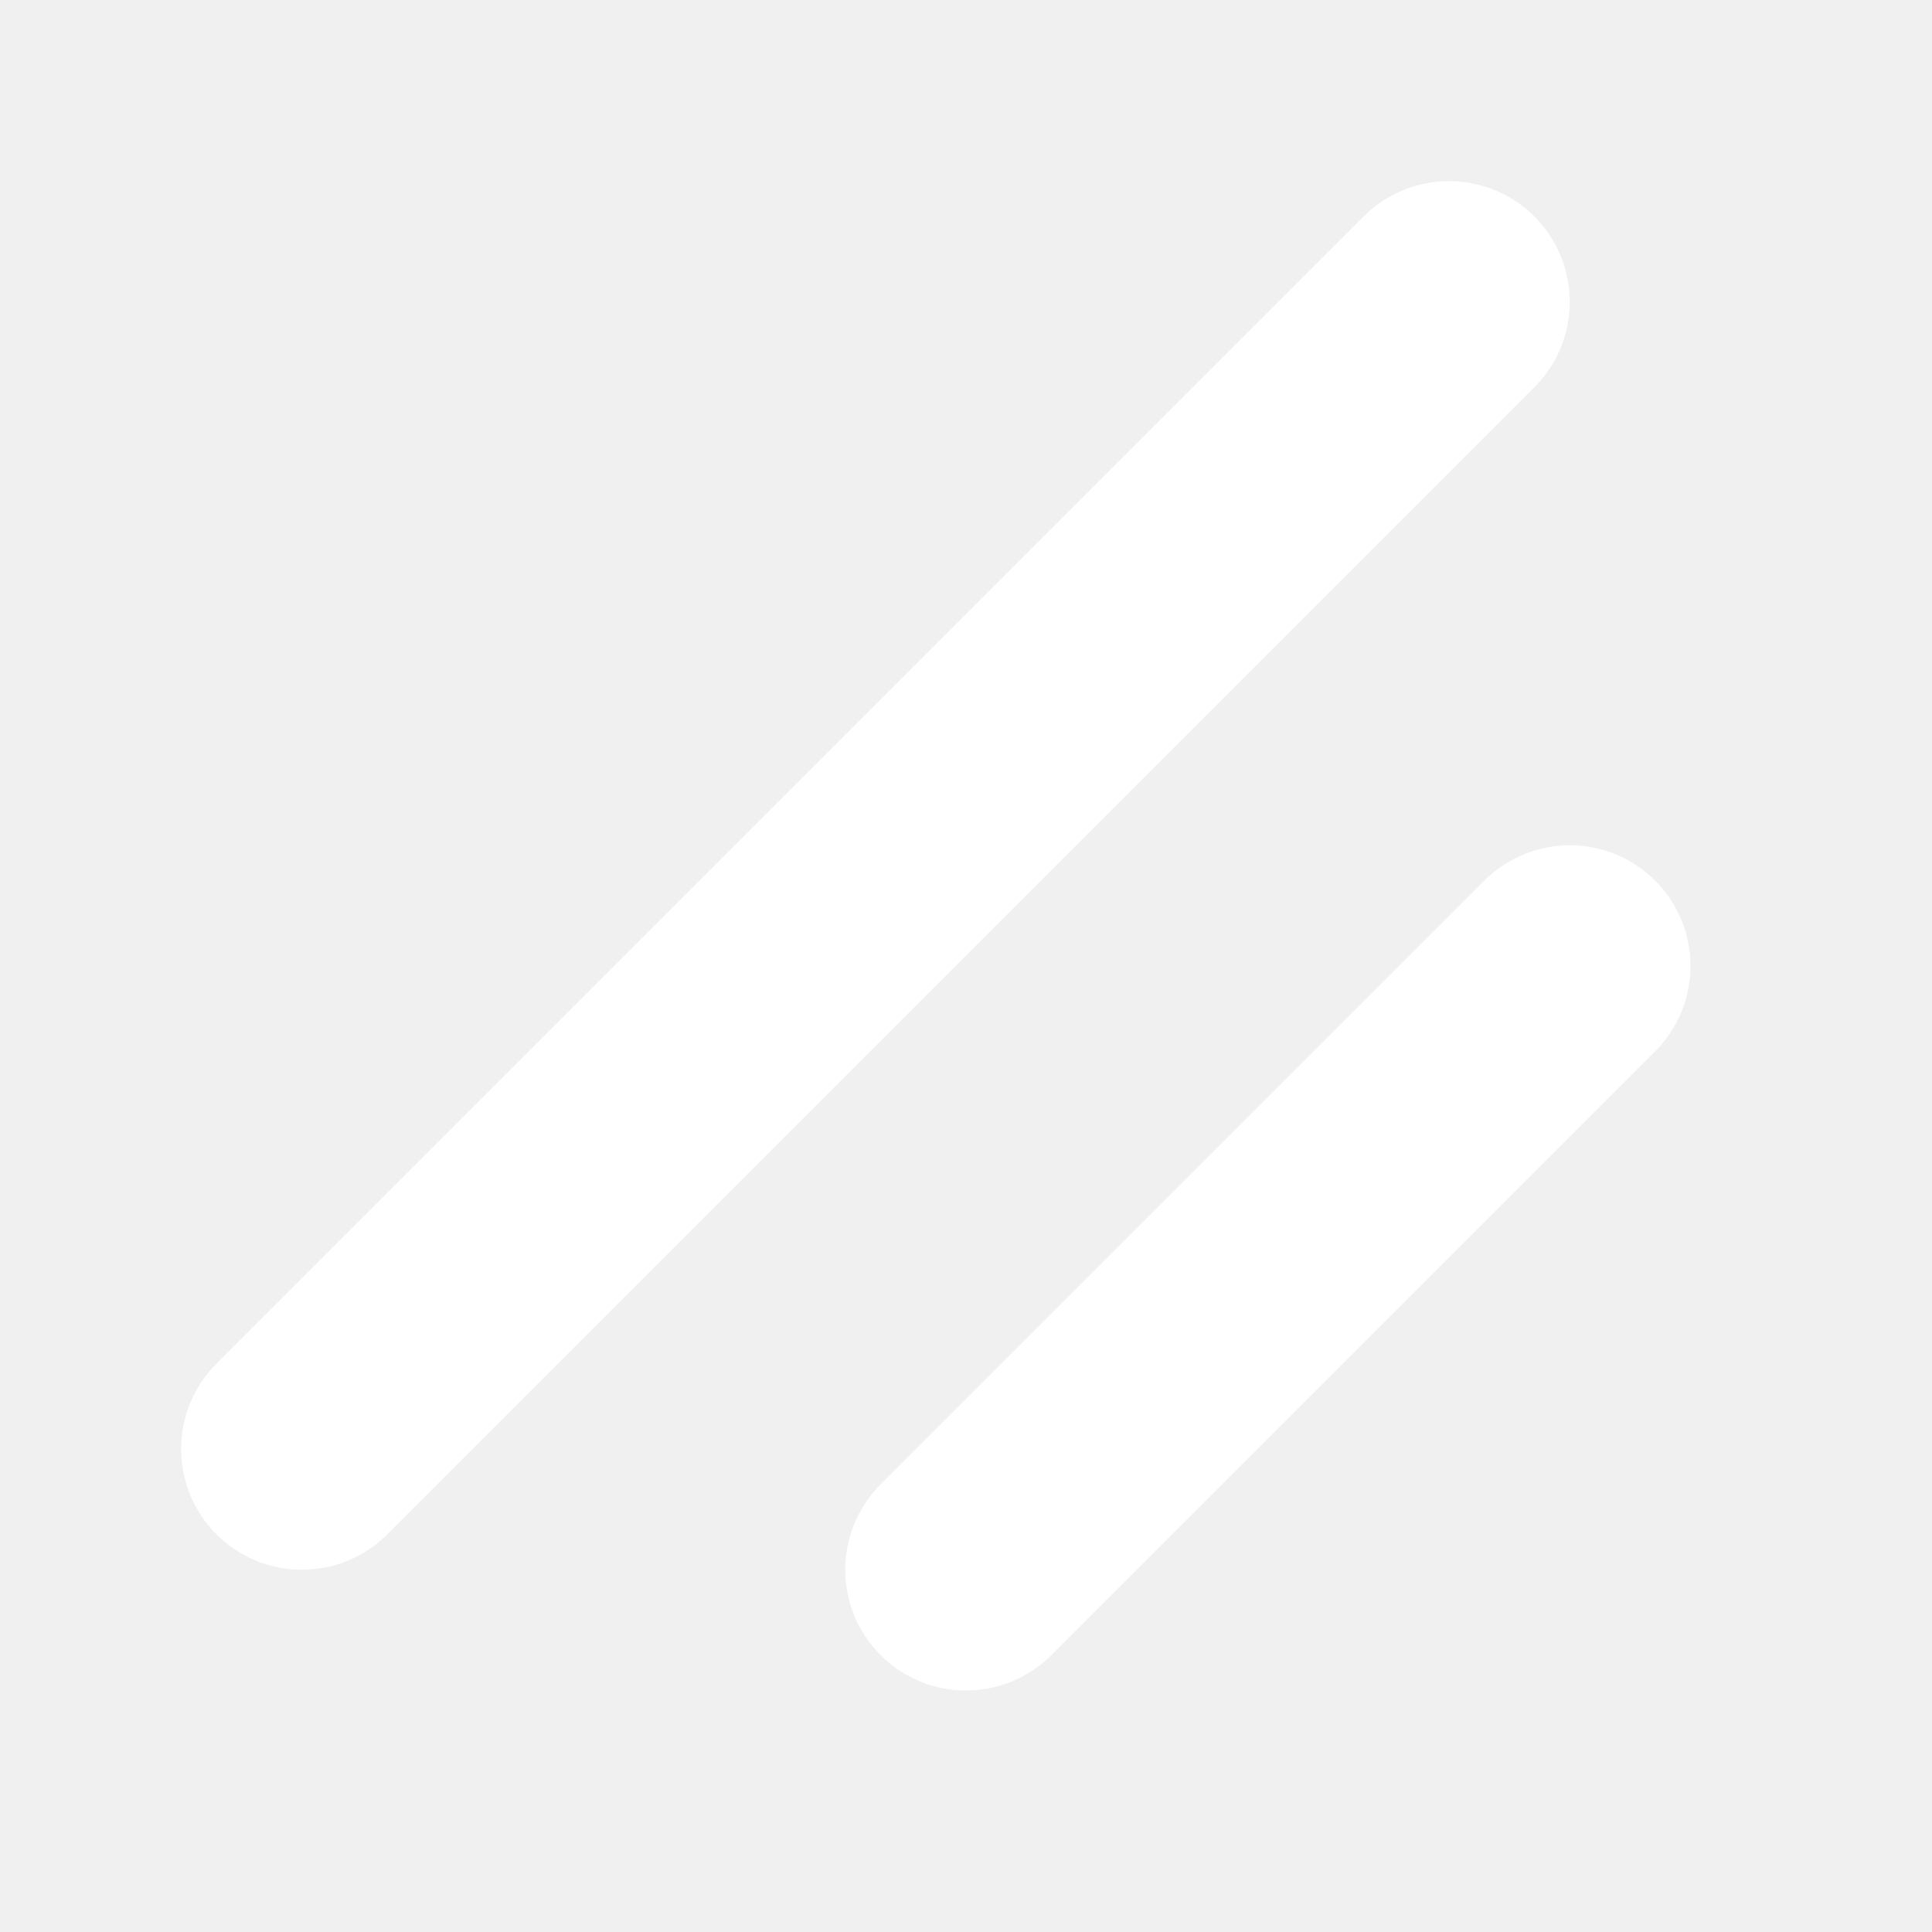
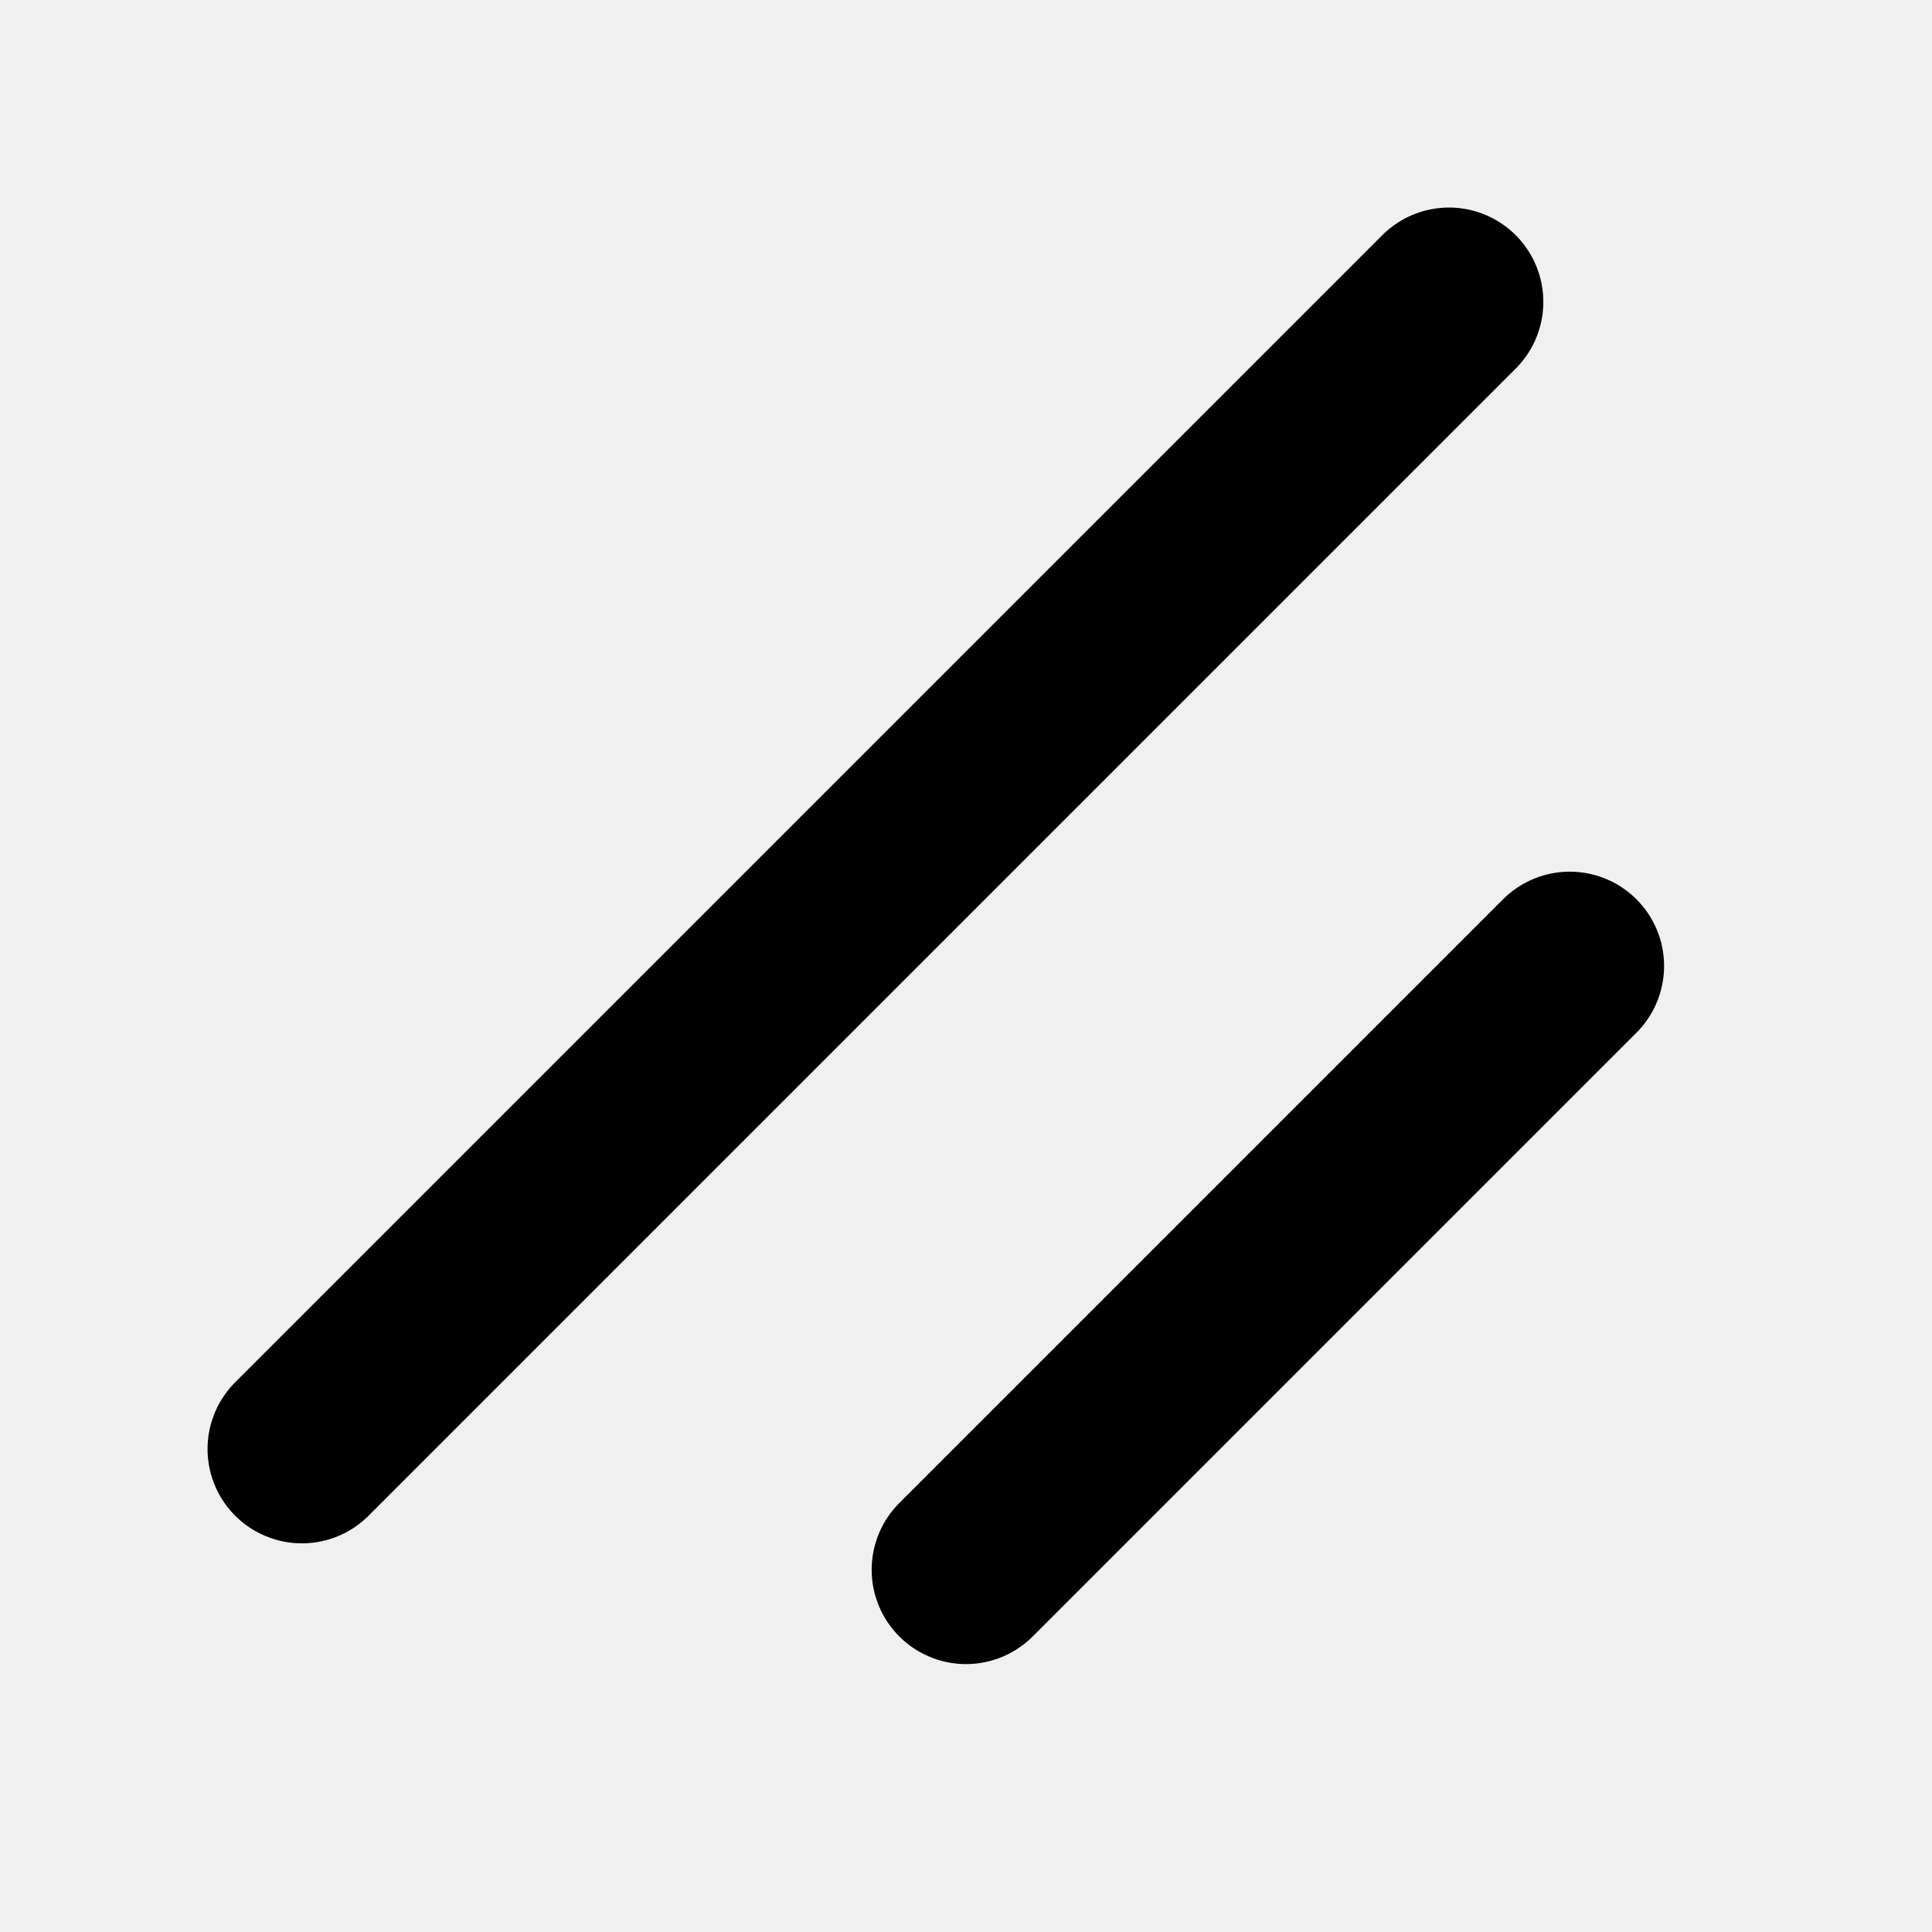
<svg xmlns="http://www.w3.org/2000/svg" viewBox="0 0 256 256">
-   <rect width="256" height="256" fill="none" />
-   <line x1="208" y1="128" x2="128" y2="208" fill="none" stroke="white" stroke-linecap="round" stroke-linejoin="round" stroke-width="32" />
-   <line x1="192" y1="40" x2="40" y2="192" fill="none" stroke="white" stroke-linecap="round" stroke-linejoin="round" stroke-width="32" />
+   <path fill="none" d="M0 0h256v256H0z" />
+   <path fill="none" stroke="#000" stroke-width="25" stroke-linecap="round" d="M208 128l-80 80M192 40L40 192" />
</svg>
